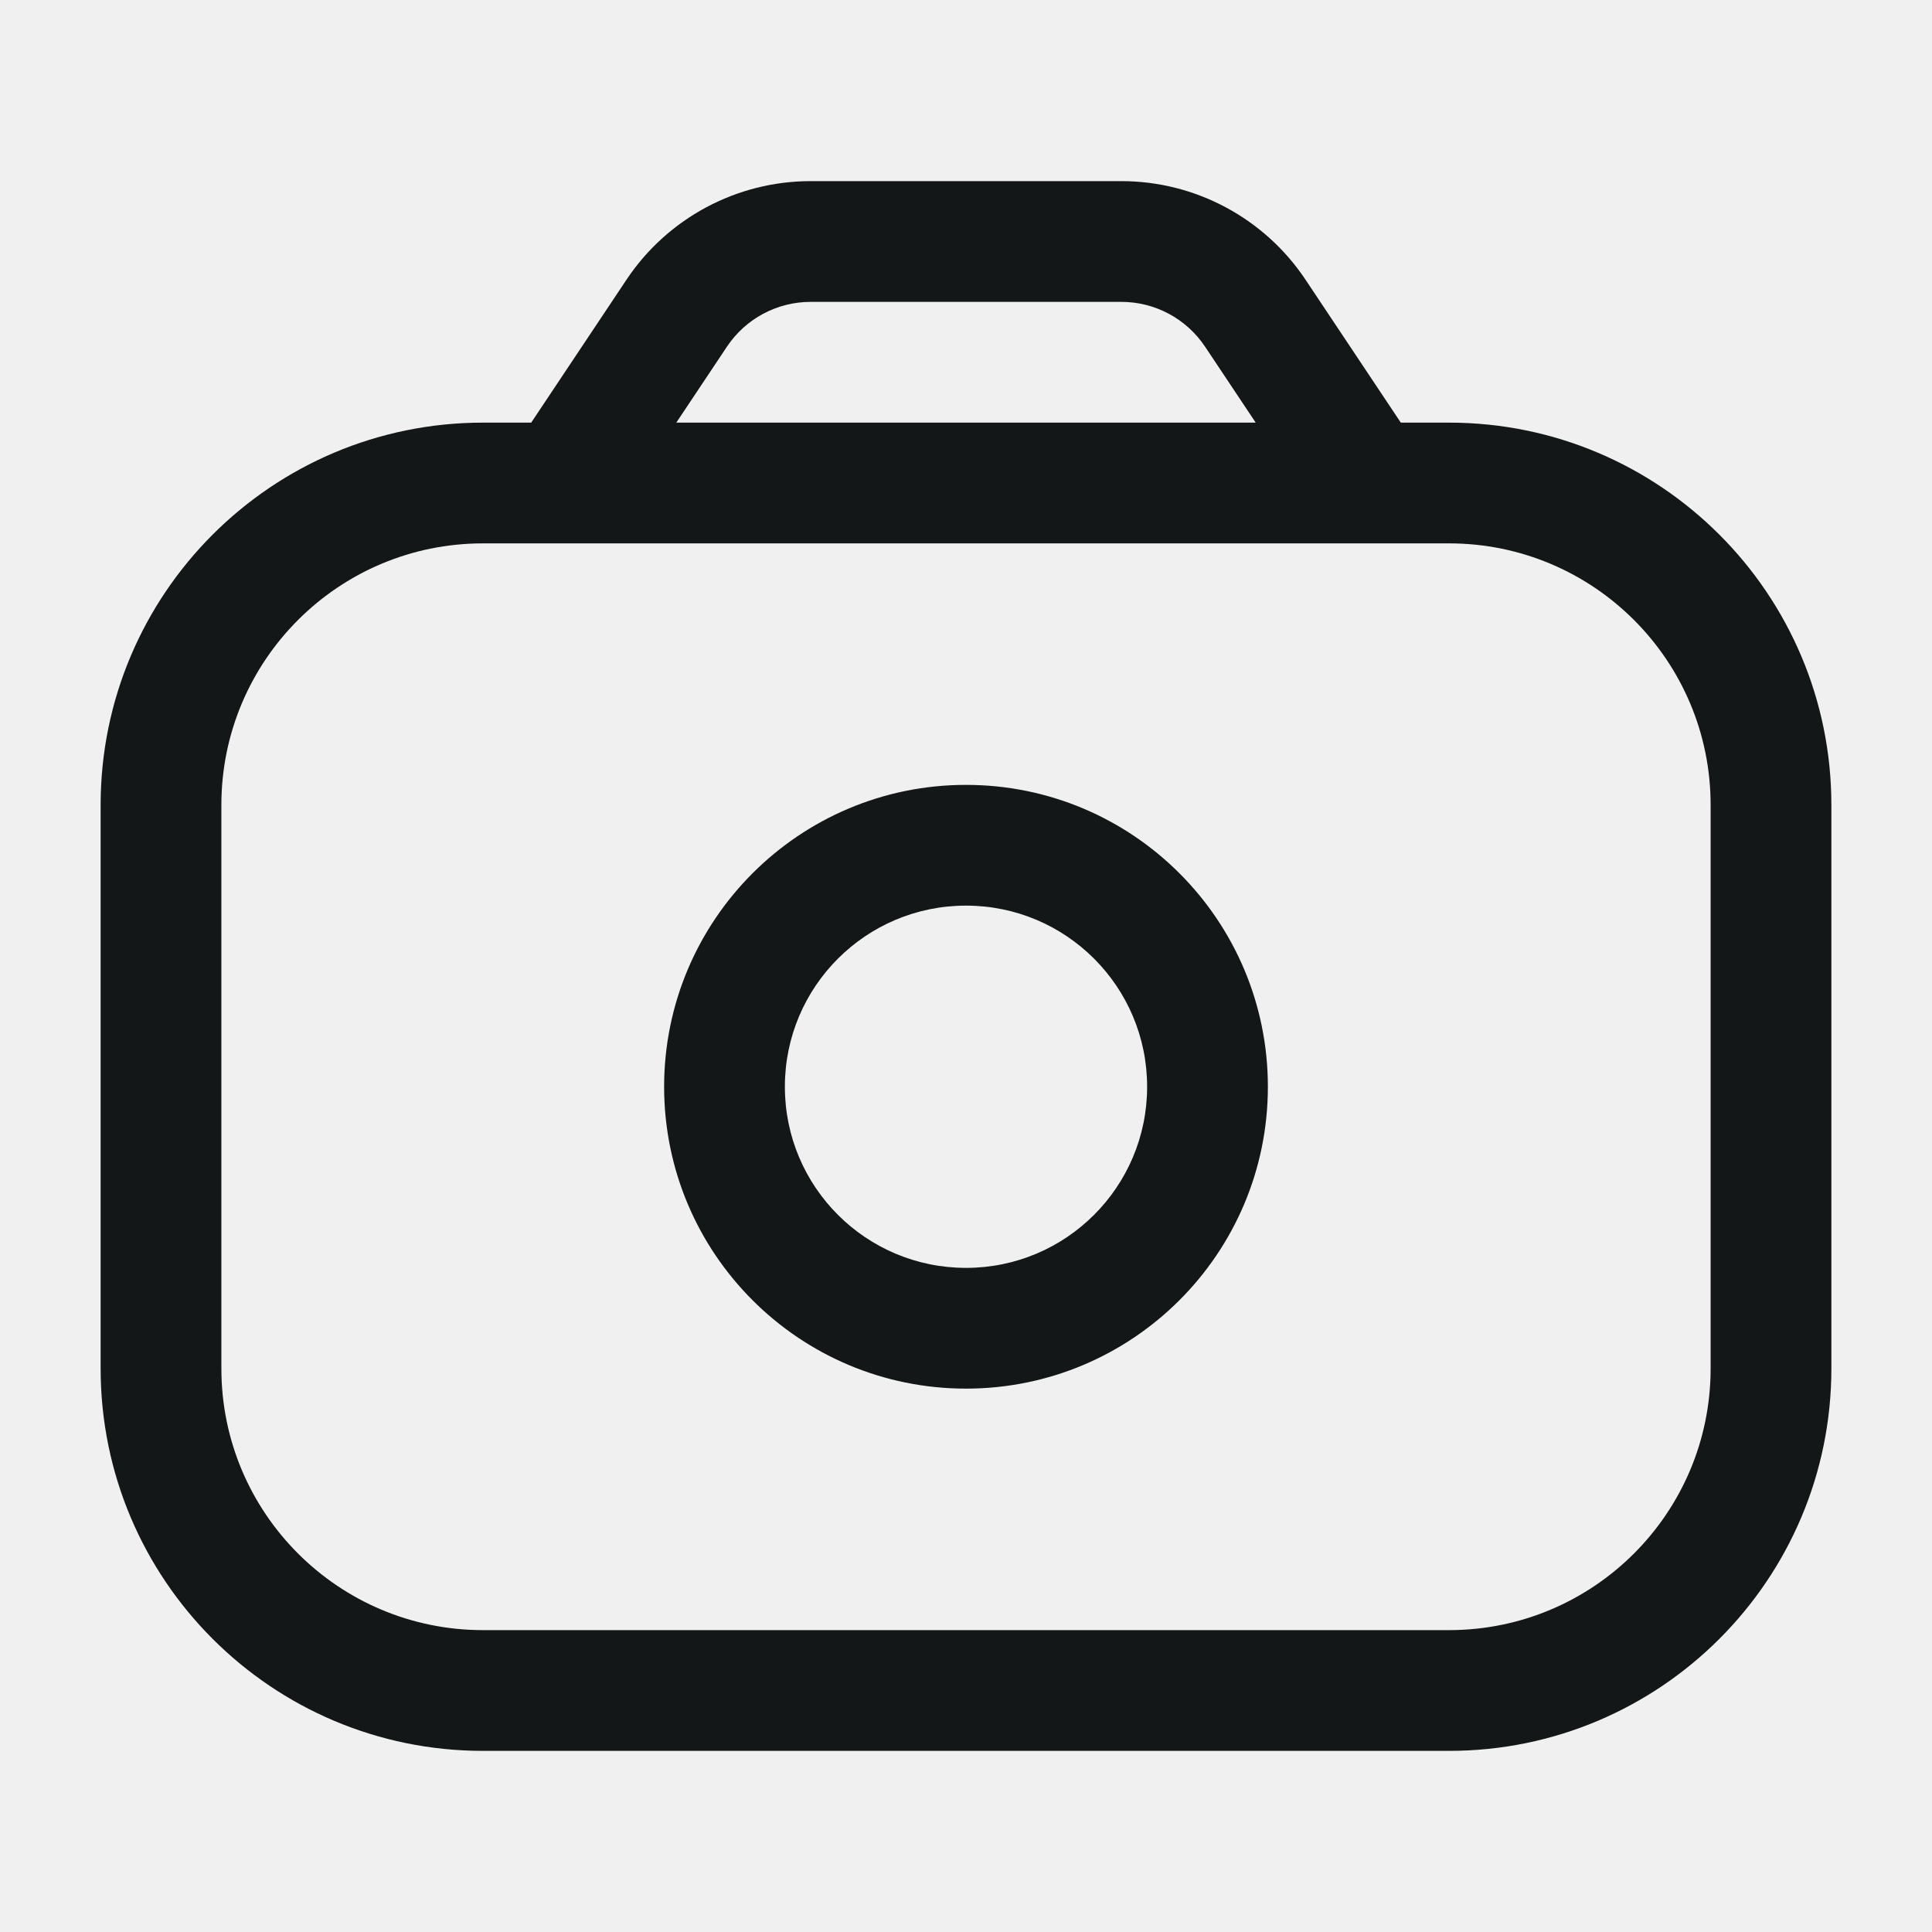
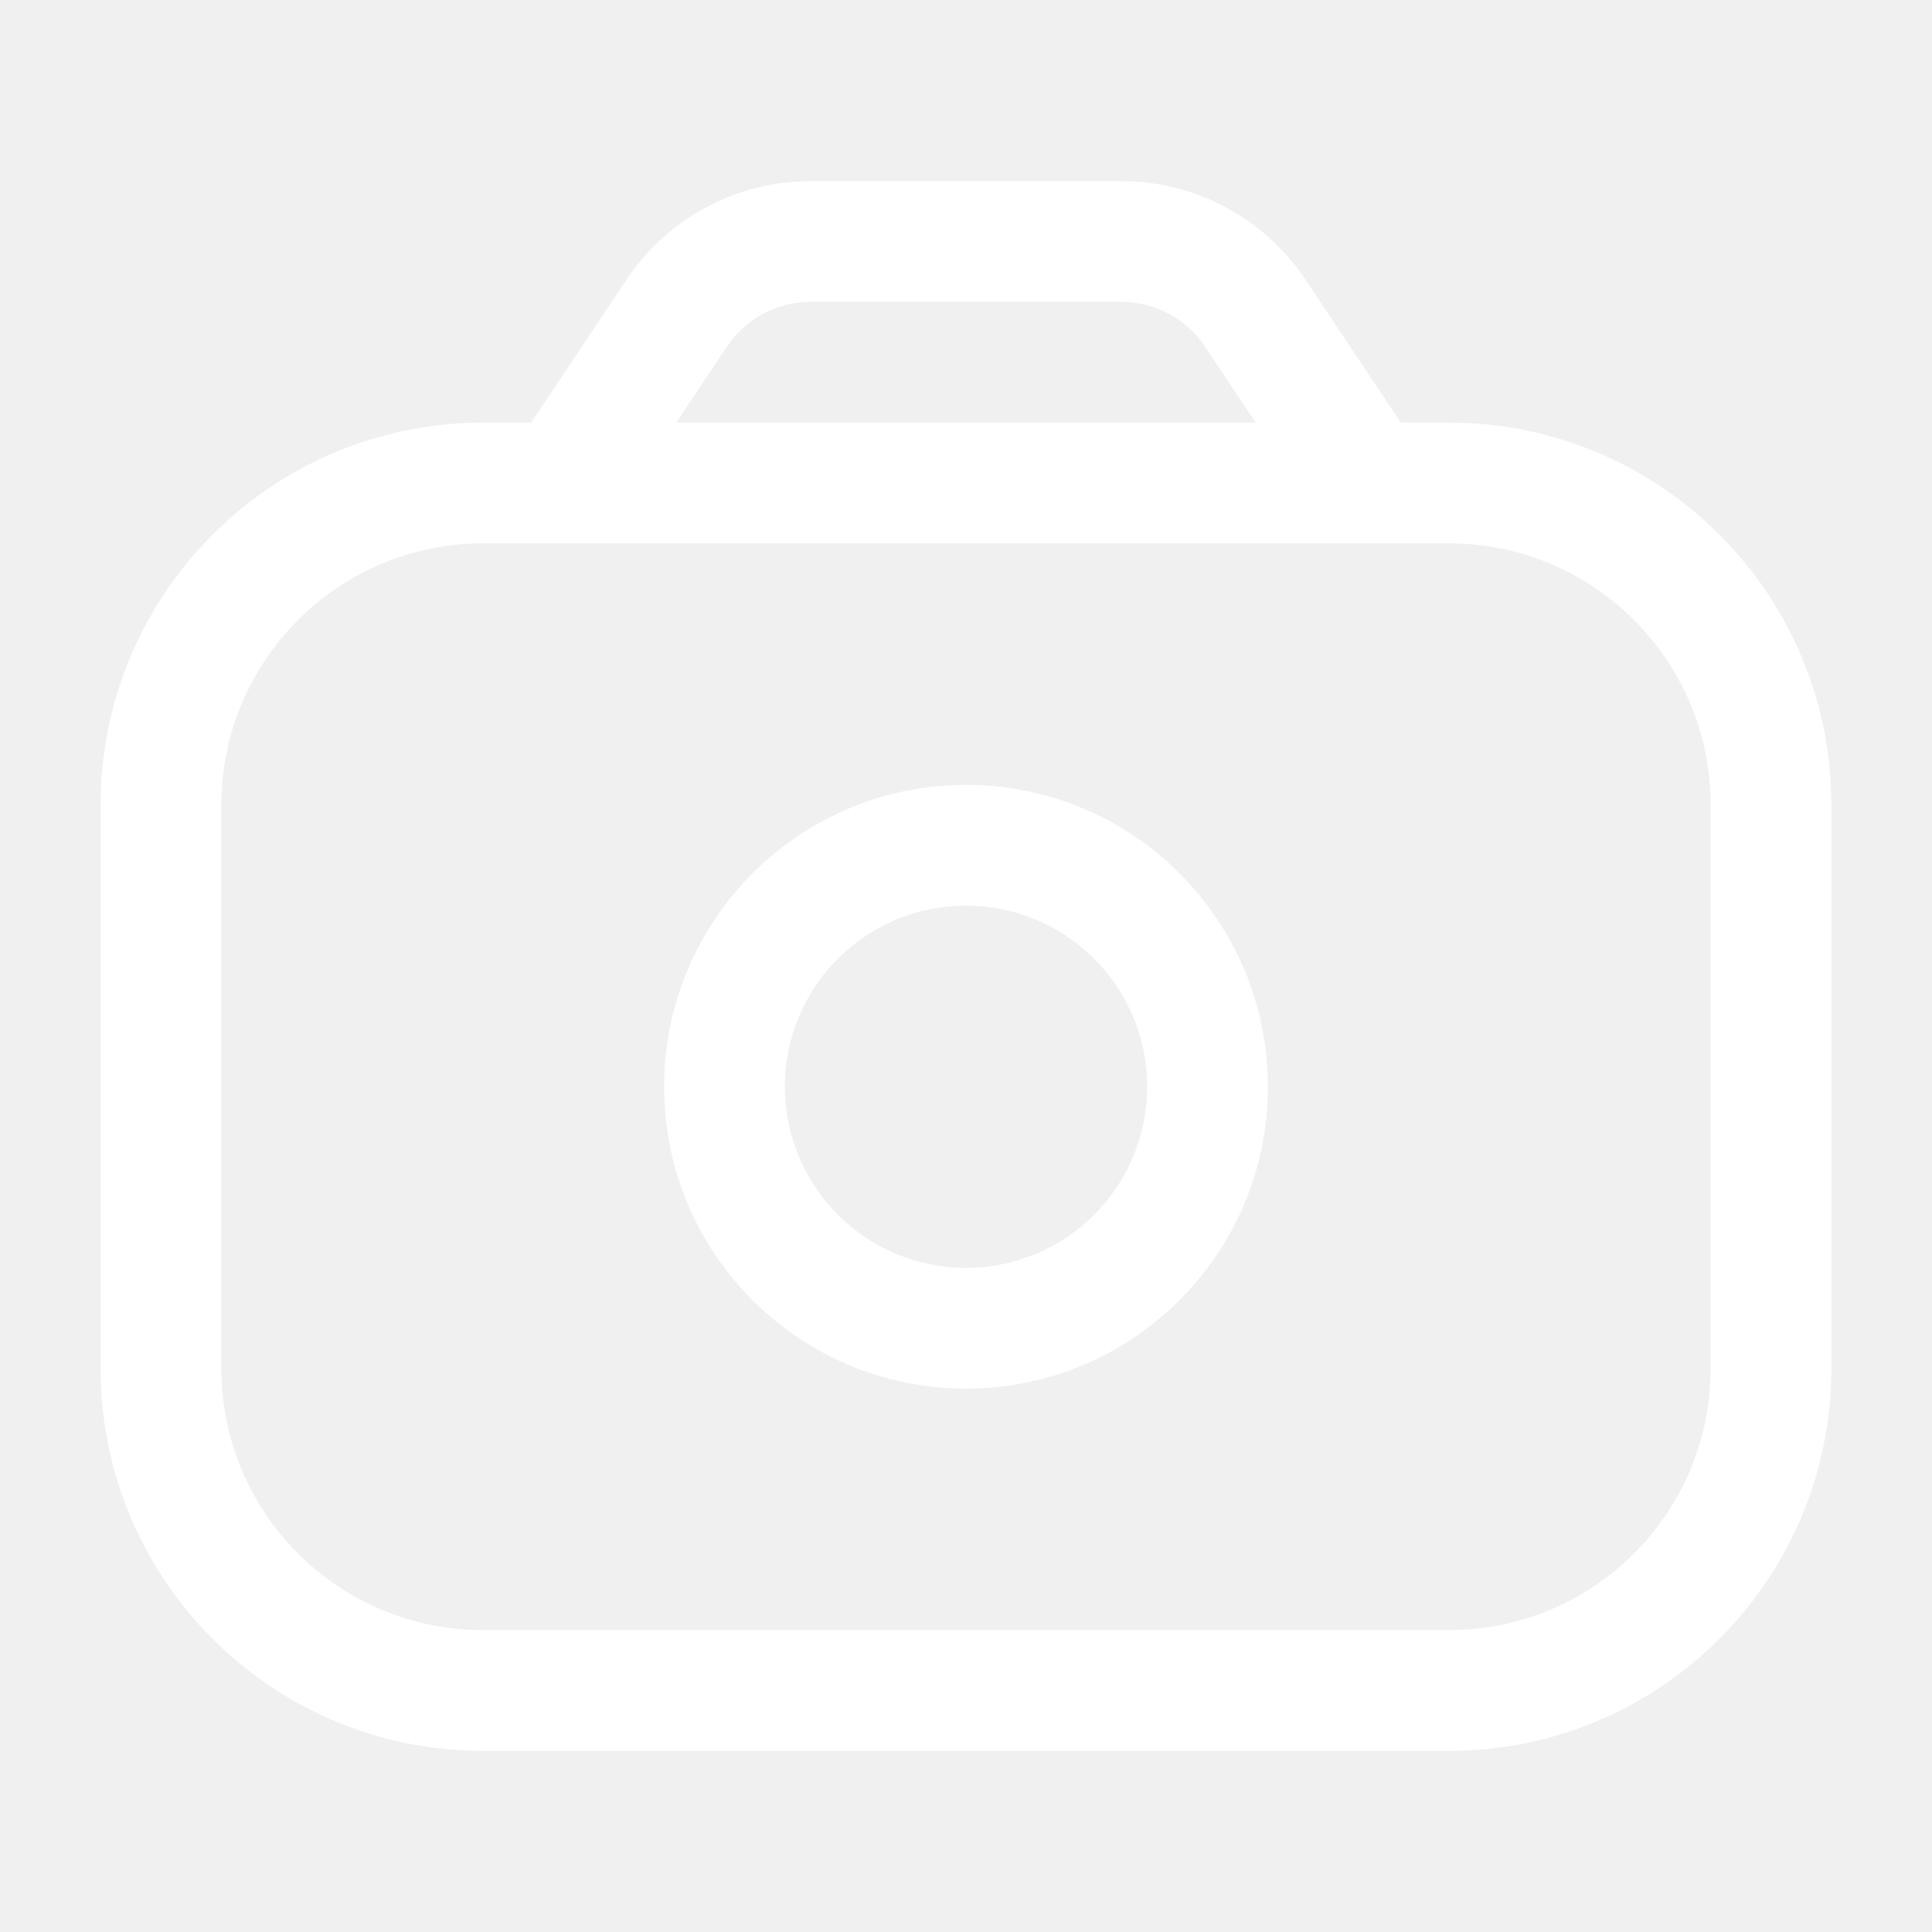
<svg xmlns="http://www.w3.org/2000/svg" width="24" height="24" viewBox="0 0 24 24" fill="none">
-   <path d="M6.376 5.584C6.146 5.929 6.239 6.394 6.584 6.624C6.929 6.854 7.394 6.761 7.624 6.416L6.376 5.584ZM8.406 3.891L9.03 4.307L8.406 3.891ZM15.594 3.891L16.218 3.475L15.594 3.891ZM16.376 6.416C16.606 6.761 17.071 6.854 17.416 6.624C17.761 6.394 17.854 5.929 17.624 5.584L16.376 6.416ZM14.25 13.5C14.25 14.743 13.243 15.75 12 15.75V17.25C14.071 17.25 15.75 15.571 15.75 13.5H14.25ZM12 15.75C10.757 15.75 9.75 14.743 9.75 13.5H8.25C8.25 15.571 9.929 17.25 12 17.25V15.75ZM9.75 13.5C9.75 12.257 10.757 11.25 12 11.25V9.75C9.929 9.75 8.25 11.429 8.25 13.5H9.75ZM12 11.25C13.243 11.25 14.25 12.257 14.25 13.5H15.75C15.75 11.429 14.071 9.75 12 9.75V11.25ZM7.624 6.416L9.03 4.307L7.782 3.475L6.376 5.584L7.624 6.416ZM10.07 3.75H13.93V2.25H10.07V3.75ZM14.97 4.307L16.376 6.416L17.624 5.584L16.218 3.475L14.97 4.307ZM13.93 3.75C14.348 3.75 14.738 3.959 14.97 4.307L16.218 3.475C15.708 2.71 14.849 2.25 13.93 2.25V3.75ZM9.03 4.307C9.262 3.959 9.652 3.75 10.07 3.75V2.25C9.151 2.25 8.292 2.71 7.782 3.475L9.03 4.307ZM6 6.75H18V5.25H6V6.75ZM21.25 10V17H22.75V10H21.25ZM18 20.25H6V21.75H18V20.25ZM2.75 17V10H1.25V17H2.75ZM6 20.25C4.205 20.25 2.75 18.795 2.75 17H1.25C1.25 19.623 3.377 21.75 6 21.75V20.25ZM21.25 17C21.25 18.795 19.795 20.25 18 20.25V21.75C20.623 21.75 22.75 19.623 22.75 17H21.25ZM18 6.75C19.795 6.75 21.25 8.205 21.25 10H22.75C22.75 7.377 20.623 5.25 18 5.25V6.75ZM6 5.25C3.377 5.25 1.25 7.377 1.25 10H2.75C2.75 8.205 4.205 6.75 6 6.75V5.25Z" fill="#141718" />
+   <path d="M6.376 5.584C6.146 5.929 6.239 6.394 6.584 6.624C6.929 6.854 7.394 6.761 7.624 6.416L6.376 5.584ZM8.406 3.891L9.03 4.307L8.406 3.891ZM15.594 3.891L16.218 3.475L15.594 3.891ZM16.376 6.416C16.606 6.761 17.071 6.854 17.416 6.624C17.761 6.394 17.854 5.929 17.624 5.584L16.376 6.416ZM14.25 13.5C14.25 14.743 13.243 15.75 12 15.75V17.25C14.071 17.25 15.75 15.571 15.75 13.5H14.25ZM12 15.75C10.757 15.75 9.75 14.743 9.75 13.5H8.25C8.25 15.571 9.929 17.25 12 17.25V15.75ZM9.75 13.5C9.75 12.257 10.757 11.25 12 11.25V9.75C9.929 9.75 8.25 11.429 8.25 13.5H9.75ZM12 11.25C13.243 11.25 14.25 12.257 14.25 13.5H15.75C15.75 11.429 14.071 9.75 12 9.75V11.25ZM7.624 6.416L9.03 4.307L7.782 3.475L6.376 5.584L7.624 6.416ZM10.07 3.75H13.93V2.25H10.07V3.75ZM14.97 4.307L16.376 6.416L17.624 5.584L16.218 3.475L14.97 4.307ZM13.93 3.75C14.348 3.75 14.738 3.959 14.97 4.307L16.218 3.475C15.708 2.71 14.849 2.25 13.93 2.25V3.75ZM9.03 4.307C9.262 3.959 9.652 3.75 10.07 3.75V2.25C9.151 2.25 8.292 2.71 7.782 3.475L9.03 4.307ZM6 6.75H18V5.25H6V6.75ZM21.25 10V17H22.75V10H21.25ZM18 20.25H6V21.75H18V20.25ZM2.75 17V10H1.25V17H2.75ZM6 20.25C4.205 20.25 2.75 18.795 2.75 17H1.25C1.25 19.623 3.377 21.75 6 21.75V20.25ZM21.25 17C21.25 18.795 19.795 20.25 18 20.25V21.75C20.623 21.75 22.75 19.623 22.75 17H21.25ZM18 6.75C19.795 6.75 21.25 8.205 21.25 10H22.75C22.75 7.377 20.623 5.25 18 5.25V6.75ZM6 5.25C3.377 5.25 1.25 7.377 1.25 10H2.75C2.75 8.205 4.205 6.75 6 6.75V5.25Z" fill="#ffffff" />
</svg>
